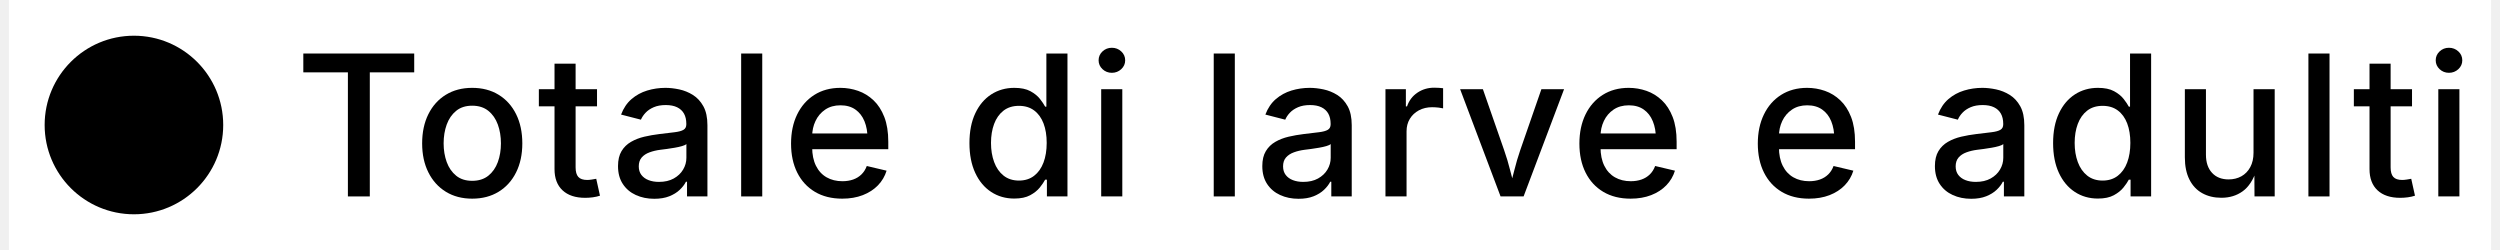
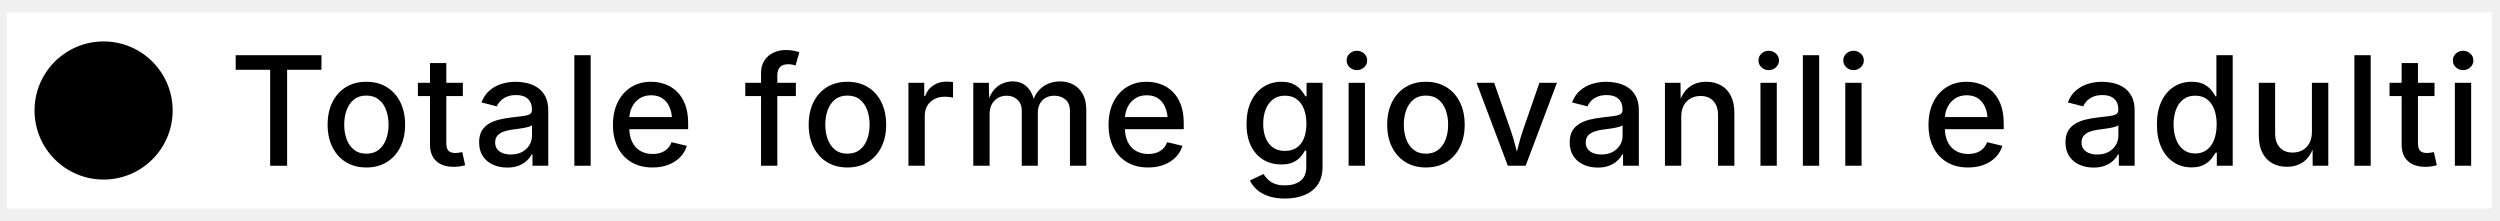
- <svg xmlns="http://www.w3.org/2000/svg" xmlns:xlink="http://www.w3.org/1999/xlink" width="140px" height="14px" viewBox="0 0 140 14" version="1.1">
+ <svg xmlns="http://www.w3.org/2000/svg" xmlns:xlink="http://www.w3.org/1999/xlink" width="181px" height="16px" viewBox="0 0 181 16" version="1.1">
  <defs>
-     <path d="M0,0 L139,0 L139,14 L0,14 L0,0 Z" id="path-1" />
+     <path d="M0,0 L179.9,0 L179.9,14.2 L0,14.2 L0,0 Z" id="path-1" />
  </defs>
-   <g id="legend-cimice" stroke="none" fill="none" transform="translate(0.5, 0)" xlink:href="#path-1" fill-rule="evenodd">
+   <g id="legend-cimice" stroke="none" fill="none" transform="translate(0.5, 0.9)" xlink:href="#path-1" fill-rule="evenodd">
    <use fill="#FFFFFF" xlink:href="#path-1" />
-     <g id="Group" stroke-width="1" transform="translate(2, 0)" fill="#000000">
-       <g id="Totale-di-larve-e-ad" transform="translate(14, 0)" fill-rule="nonzero">
-         <polygon id="Path" points="0.486 4.052 0.486 2.997 6.696 2.997 6.696 4.052 4.209 4.052 4.209 11 2.982 11 2.982 4.052" />
-         <path d="M9.942,11.125 C9.378,11.125 8.887,10.996 8.467,10.738 C8.047,10.48 7.721,10.118 7.489,9.653 C7.256,9.188 7.14,8.647 7.14,8.031 C7.14,7.407 7.256,6.861 7.489,6.394 C7.721,5.928 8.047,5.565 8.467,5.307 C8.887,5.049 9.378,4.92 9.942,4.92 C10.509,4.92 11.002,5.049 11.423,5.307 C11.844,5.565 12.17,5.928 12.402,6.394 C12.634,6.861 12.75,7.407 12.75,8.031 C12.75,8.647 12.634,9.188 12.402,9.653 C12.17,10.118 11.844,10.48 11.423,10.738 C11.002,10.996 10.509,11.125 9.942,11.125 Z M9.942,10.126 C10.307,10.126 10.609,10.03 10.848,9.839 C11.086,9.647 11.263,9.392 11.379,9.075 C11.495,8.757 11.552,8.408 11.552,8.029 C11.552,7.647 11.495,7.296 11.379,6.976 C11.263,6.656 11.086,6.4 10.848,6.208 C10.609,6.015 10.307,5.919 9.942,5.919 C9.579,5.919 9.279,6.015 9.044,6.208 C8.808,6.4 8.632,6.655 8.516,6.974 C8.401,7.292 8.343,7.644 8.343,8.029 C8.343,8.408 8.401,8.757 8.516,9.075 C8.632,9.392 8.808,9.647 9.044,9.839 C9.279,10.03 9.579,10.126 9.942,10.126 Z" id="Shape" />
-         <path d="M16.933,4.995 L16.933,5.956 L13.676,5.956 L13.676,4.995 L16.933,4.995 Z M14.553,3.566 L15.734,3.566 L15.734,9.376 C15.734,9.618 15.785,9.796 15.886,9.909 C15.987,10.021 16.155,10.078 16.389,10.078 C16.451,10.078 16.532,10.07 16.632,10.056 C16.732,10.041 16.818,10.026 16.889,10.012 L17.099,10.959 C16.972,11.001 16.837,11.031 16.693,11.05 C16.55,11.069 16.409,11.078 16.272,11.078 C15.725,11.078 15.302,10.938 15.002,10.658 C14.703,10.378 14.553,9.983 14.553,9.473 L14.553,3.566 Z" id="Shape" />
-         <path d="M20.138,11.132 C19.758,11.132 19.415,11.062 19.107,10.921 C18.8,10.781 18.557,10.575 18.378,10.302 C18.198,10.03 18.109,9.696 18.109,9.302 C18.109,8.96 18.174,8.681 18.306,8.463 C18.437,8.245 18.614,8.072 18.837,7.944 C19.06,7.816 19.308,7.719 19.582,7.655 C19.856,7.591 20.136,7.542 20.421,7.508 C20.775,7.466 21.063,7.431 21.284,7.404 C21.506,7.377 21.669,7.332 21.775,7.27 C21.881,7.207 21.934,7.106 21.934,6.964 L21.934,6.934 C21.934,6.71 21.891,6.52 21.805,6.365 C21.718,6.21 21.59,6.09 21.419,6.007 C21.248,5.924 21.036,5.883 20.782,5.883 C20.522,5.883 20.299,5.923 20.112,6.003 C19.924,6.084 19.772,6.186 19.655,6.311 C19.537,6.435 19.45,6.565 19.392,6.702 L18.28,6.416 C18.417,6.056 18.612,5.766 18.867,5.548 C19.121,5.33 19.413,5.17 19.742,5.07 C20.071,4.97 20.412,4.92 20.766,4.92 C21.007,4.92 21.263,4.949 21.536,5.006 C21.808,5.064 22.063,5.168 22.303,5.317 C22.542,5.467 22.738,5.679 22.889,5.952 C23.04,6.225 23.116,6.579 23.116,7.013 L23.116,11 L21.973,11 L21.973,10.178 L21.912,10.178 C21.834,10.333 21.718,10.484 21.565,10.63 C21.411,10.777 21.216,10.897 20.981,10.991 C20.745,11.085 20.464,11.132 20.138,11.132 Z M20.401,10.186 C20.724,10.186 21,10.123 21.229,9.996 C21.457,9.869 21.633,9.703 21.755,9.496 C21.877,9.29 21.938,9.07 21.938,8.838 L21.938,8.066 C21.896,8.108 21.814,8.147 21.694,8.181 C21.574,8.216 21.437,8.247 21.284,8.273 C21.132,8.3 20.983,8.323 20.839,8.342 C20.694,8.36 20.576,8.375 20.484,8.387 C20.263,8.415 20.06,8.463 19.875,8.531 C19.69,8.598 19.543,8.695 19.434,8.82 C19.326,8.946 19.271,9.111 19.271,9.318 C19.271,9.508 19.32,9.668 19.418,9.796 C19.516,9.924 19.649,10.022 19.819,10.087 C19.988,10.153 20.182,10.186 20.401,10.186 Z" id="Shape" />
-         <polygon id="Path" points="26.186 2.997 26.186 11 25.005 11 25.005 2.997" />
-         <path d="M30.663,11.125 C30.072,11.125 29.562,10.997 29.134,10.742 C28.706,10.486 28.376,10.127 28.145,9.666 C27.914,9.204 27.799,8.662 27.799,8.04 C27.799,7.424 27.912,6.881 28.139,6.413 C28.366,5.945 28.687,5.579 29.102,5.315 C29.517,5.052 30.003,4.92 30.561,4.92 C30.904,4.92 31.236,4.976 31.556,5.088 C31.876,5.2 32.163,5.376 32.417,5.617 C32.671,5.857 32.872,6.168 33.021,6.551 C33.169,6.933 33.244,7.395 33.244,7.937 L33.244,8.356 L28.456,8.356 L28.456,7.474 L32.635,7.474 L32.083,7.765 C32.083,7.398 32.026,7.074 31.912,6.793 C31.797,6.512 31.628,6.293 31.403,6.135 C31.178,5.976 30.899,5.897 30.565,5.897 C30.231,5.897 29.946,5.978 29.709,6.139 C29.473,6.3 29.292,6.512 29.168,6.776 C29.043,7.039 28.981,7.326 28.981,7.637 L28.981,8.237 C28.981,8.649 29.052,8.997 29.193,9.282 C29.335,9.568 29.533,9.783 29.788,9.929 C30.043,10.075 30.339,10.148 30.675,10.148 C30.896,10.148 31.096,10.116 31.276,10.053 C31.456,9.99 31.611,9.895 31.741,9.768 C31.871,9.641 31.971,9.484 32.04,9.296 L33.149,9.558 C33.054,9.869 32.893,10.142 32.666,10.378 C32.438,10.613 32.155,10.796 31.816,10.928 C31.477,11.059 31.093,11.125 30.663,11.125 Z" id="Path" />
-         <path d="M40.298,11.119 C39.813,11.119 39.381,10.995 39.002,10.746 C38.623,10.497 38.326,10.141 38.112,9.678 C37.897,9.214 37.789,8.659 37.789,8.012 C37.789,7.361 37.899,6.805 38.117,6.343 C38.335,5.882 38.633,5.529 39.012,5.285 C39.391,5.042 39.82,4.92 40.299,4.92 C40.672,4.92 40.973,4.982 41.201,5.106 C41.429,5.23 41.608,5.374 41.737,5.539 C41.865,5.703 41.963,5.848 42.029,5.973 L42.097,5.973 L42.097,2.997 L43.278,2.997 L43.278,11 L42.127,11 L42.127,10.06 L42.029,10.06 C41.961,10.188 41.862,10.334 41.73,10.5 C41.598,10.665 41.417,10.809 41.189,10.933 C40.96,11.057 40.663,11.119 40.298,11.119 Z M40.56,10.112 C40.895,10.112 41.178,10.023 41.409,9.845 C41.641,9.667 41.816,9.42 41.936,9.103 C42.055,8.786 42.115,8.419 42.115,8.003 C42.115,7.585 42.056,7.222 41.938,6.912 C41.82,6.602 41.645,6.36 41.414,6.187 C41.183,6.013 40.898,5.927 40.56,5.927 C40.213,5.927 39.924,6.018 39.692,6.2 C39.46,6.382 39.286,6.63 39.17,6.942 C39.054,7.255 38.996,7.609 38.996,8.003 C38.996,8.399 39.054,8.757 39.172,9.076 C39.289,9.394 39.465,9.647 39.698,9.833 C39.932,10.019 40.219,10.112 40.56,10.112 Z" id="Shape" />
-         <path d="M45.167,11 L45.167,4.995 L46.349,4.995 L46.349,11 L45.167,11 Z M45.764,4.077 C45.56,4.077 45.385,4.009 45.24,3.873 C45.095,3.736 45.022,3.572 45.022,3.378 C45.022,3.181 45.095,3.015 45.24,2.879 C45.385,2.743 45.56,2.675 45.764,2.675 C45.968,2.675 46.143,2.743 46.29,2.879 C46.437,3.015 46.51,3.181 46.51,3.378 C46.51,3.572 46.437,3.736 46.29,3.873 C46.143,4.009 45.968,4.077 45.764,4.077 Z" id="Shape" />
-         <polygon id="Path" points="52.65 2.997 52.65 11 51.469 11 51.469 2.997" />
-         <path d="M56.219,11.132 C55.839,11.132 55.495,11.062 55.188,10.921 C54.881,10.781 54.638,10.575 54.458,10.302 C54.279,10.03 54.189,9.696 54.189,9.302 C54.189,8.96 54.255,8.681 54.387,8.463 C54.518,8.245 54.695,8.072 54.918,7.944 C55.14,7.816 55.389,7.719 55.663,7.655 C55.937,7.591 56.217,7.542 56.502,7.508 C56.856,7.466 57.144,7.431 57.365,7.404 C57.586,7.377 57.75,7.332 57.856,7.27 C57.962,7.207 58.015,7.106 58.015,6.964 L58.015,6.934 C58.015,6.71 57.972,6.52 57.886,6.365 C57.799,6.21 57.671,6.09 57.5,6.007 C57.329,5.924 57.117,5.883 56.863,5.883 C56.603,5.883 56.38,5.923 56.193,6.003 C56.005,6.084 55.853,6.186 55.735,6.311 C55.618,6.435 55.531,6.565 55.473,6.702 L54.361,6.416 C54.498,6.056 54.693,5.766 54.948,5.548 C55.202,5.33 55.494,5.17 55.822,5.07 C56.151,4.97 56.493,4.92 56.846,4.92 C57.088,4.92 57.344,4.949 57.616,5.006 C57.889,5.064 58.144,5.168 58.384,5.317 C58.623,5.467 58.818,5.679 58.97,5.952 C59.121,6.225 59.197,6.579 59.197,7.013 L59.197,11 L58.053,11 L58.053,10.178 L57.993,10.178 C57.915,10.333 57.799,10.484 57.645,10.63 C57.491,10.777 57.297,10.897 57.061,10.991 C56.826,11.085 56.545,11.132 56.219,11.132 Z M56.482,10.186 C56.805,10.186 57.081,10.123 57.31,9.996 C57.538,9.869 57.714,9.703 57.836,9.496 C57.958,9.29 58.019,9.07 58.019,8.838 L58.019,8.066 C57.976,8.108 57.895,8.147 57.775,8.181 C57.654,8.216 57.518,8.247 57.365,8.273 C57.213,8.3 57.064,8.323 56.919,8.342 C56.775,8.36 56.657,8.375 56.565,8.387 C56.344,8.415 56.141,8.463 55.956,8.531 C55.771,8.598 55.624,8.695 55.515,8.82 C55.406,8.946 55.352,9.111 55.352,9.318 C55.352,9.508 55.401,9.668 55.499,9.796 C55.596,9.924 55.73,10.022 55.899,10.087 C56.069,10.153 56.263,10.186 56.482,10.186 Z" id="Shape" />
-         <path d="M61.086,11 L61.086,4.995 L62.229,4.995 L62.229,5.96 L62.293,5.96 C62.404,5.633 62.597,5.377 62.873,5.191 C63.15,5.004 63.463,4.911 63.814,4.911 C63.89,4.911 63.976,4.914 64.074,4.919 C64.171,4.925 64.251,4.932 64.314,4.94 L64.314,6.068 C64.271,6.055 64.188,6.041 64.066,6.026 C63.944,6.012 63.821,6.004 63.695,6.004 C63.422,6.004 63.177,6.062 62.96,6.177 C62.744,6.293 62.574,6.452 62.451,6.654 C62.328,6.857 62.267,7.09 62.267,7.354 L62.267,11 L61.086,11 Z" id="Path" />
-         <path d="M67.532,11 L65.267,4.995 L66.542,4.995 L67.731,8.408 C67.863,8.784 67.976,9.16 68.069,9.537 C68.163,9.914 68.26,10.289 68.362,10.659 L68.01,10.659 C68.111,10.289 68.208,9.915 68.301,9.538 C68.394,9.161 68.505,8.784 68.634,8.408 L69.818,4.995 L71.088,4.995 L68.821,11 L67.532,11 Z" id="Path" />
-         <path d="M74.811,11.125 C74.22,11.125 73.71,10.997 73.282,10.742 C72.853,10.486 72.524,10.127 72.293,9.666 C72.062,9.204 71.946,8.662 71.946,8.04 C71.946,7.424 72.06,6.881 72.287,6.413 C72.514,5.945 72.835,5.579 73.25,5.315 C73.665,5.052 74.151,4.92 74.709,4.92 C75.052,4.92 75.384,4.976 75.704,5.088 C76.024,5.2 76.311,5.376 76.565,5.617 C76.819,5.857 77.02,6.168 77.169,6.551 C77.317,6.933 77.391,7.395 77.391,7.937 L77.391,8.356 L72.604,8.356 L72.604,7.474 L76.782,7.474 L76.231,7.765 C76.231,7.398 76.174,7.074 76.059,6.793 C75.945,6.512 75.776,6.293 75.551,6.135 C75.326,5.976 75.047,5.897 74.713,5.897 C74.379,5.897 74.094,5.978 73.857,6.139 C73.621,6.3 73.44,6.512 73.316,6.776 C73.191,7.039 73.129,7.326 73.129,7.637 L73.129,8.237 C73.129,8.649 73.2,8.997 73.341,9.282 C73.482,9.568 73.681,9.783 73.936,9.929 C74.191,10.075 74.487,10.148 74.823,10.148 C75.044,10.148 75.244,10.116 75.424,10.053 C75.604,9.99 75.759,9.895 75.889,9.768 C76.019,9.641 76.119,9.484 76.188,9.296 L77.297,9.558 C77.202,9.869 77.041,10.142 76.813,10.378 C76.586,10.613 76.302,10.796 75.964,10.928 C75.625,11.059 75.241,11.125 74.811,11.125 Z" id="Path" />
-         <path d="M84.802,11.125 C84.211,11.125 83.701,10.997 83.273,10.742 C82.844,10.486 82.515,10.127 82.284,9.666 C82.053,9.204 81.937,8.662 81.937,8.04 C81.937,7.424 82.051,6.881 82.278,6.413 C82.504,5.945 82.825,5.579 83.24,5.315 C83.656,5.052 84.142,4.92 84.7,4.92 C85.043,4.92 85.375,4.976 85.695,5.088 C86.015,5.2 86.302,5.376 86.556,5.617 C86.81,5.857 87.011,6.168 87.16,6.551 C87.308,6.933 87.382,7.395 87.382,7.937 L87.382,8.356 L82.594,8.356 L82.594,7.474 L86.773,7.474 L86.222,7.765 C86.222,7.398 86.164,7.074 86.05,6.793 C85.936,6.512 85.767,6.293 85.542,6.135 C85.317,5.976 85.038,5.897 84.704,5.897 C84.37,5.897 84.084,5.978 83.848,6.139 C83.611,6.3 83.431,6.512 83.306,6.776 C83.182,7.039 83.12,7.326 83.12,7.637 L83.12,8.237 C83.12,8.649 83.19,8.997 83.332,9.282 C83.473,9.568 83.672,9.783 83.927,9.929 C84.182,10.075 84.478,10.148 84.814,10.148 C85.034,10.148 85.235,10.116 85.415,10.053 C85.595,9.99 85.75,9.895 85.88,9.768 C86.01,9.641 86.11,9.484 86.179,9.296 L87.288,9.558 C87.193,9.869 87.032,10.142 86.804,10.378 C86.576,10.613 86.293,10.796 85.955,10.928 C85.616,11.059 85.232,11.125 84.802,11.125 Z" id="Path" />
-         <path d="M93.885,11.132 C93.505,11.132 93.161,11.062 92.854,10.921 C92.547,10.781 92.303,10.575 92.124,10.302 C91.945,10.03 91.855,9.696 91.855,9.302 C91.855,8.96 91.921,8.681 92.052,8.463 C92.184,8.245 92.361,8.072 92.583,7.944 C92.806,7.816 93.054,7.719 93.328,7.655 C93.602,7.591 93.882,7.542 94.167,7.508 C94.521,7.466 94.809,7.431 95.03,7.404 C95.252,7.377 95.416,7.332 95.522,7.27 C95.628,7.207 95.681,7.106 95.681,6.964 L95.681,6.934 C95.681,6.71 95.637,6.52 95.551,6.365 C95.465,6.21 95.336,6.09 95.165,6.007 C94.995,5.924 94.782,5.883 94.528,5.883 C94.269,5.883 94.045,5.923 93.858,6.003 C93.671,6.084 93.518,6.186 93.401,6.311 C93.283,6.435 93.196,6.565 93.139,6.702 L92.027,6.416 C92.163,6.056 92.359,5.766 92.613,5.548 C92.867,5.33 93.159,5.17 93.488,5.07 C93.817,4.97 94.158,4.92 94.512,4.92 C94.753,4.92 95.01,4.949 95.282,5.006 C95.554,5.064 95.81,5.168 96.049,5.317 C96.289,5.467 96.484,5.679 96.635,5.952 C96.786,6.225 96.862,6.579 96.862,7.013 L96.862,11 L95.719,11 L95.719,10.178 L95.658,10.178 C95.581,10.333 95.465,10.484 95.311,10.63 C95.157,10.777 94.962,10.897 94.727,10.991 C94.491,11.085 94.211,11.132 93.885,11.132 Z M94.147,10.186 C94.47,10.186 94.746,10.123 94.975,9.996 C95.204,9.869 95.379,9.703 95.501,9.496 C95.623,9.29 95.684,9.07 95.684,8.838 L95.684,8.066 C95.642,8.108 95.56,8.147 95.44,8.181 C95.32,8.216 95.183,8.247 95.031,8.273 C94.878,8.3 94.729,8.323 94.585,8.342 C94.44,8.36 94.322,8.375 94.23,8.387 C94.009,8.415 93.806,8.463 93.621,8.531 C93.436,8.598 93.29,8.695 93.181,8.82 C93.072,8.946 93.017,9.111 93.017,9.318 C93.017,9.508 93.066,9.668 93.164,9.796 C93.262,9.924 93.395,10.022 93.565,10.087 C93.734,10.153 93.928,10.186 94.147,10.186 Z" id="Shape" />
-         <path d="M100.983,11.119 C100.498,11.119 100.066,10.995 99.687,10.746 C99.308,10.497 99.012,10.141 98.797,9.678 C98.582,9.214 98.474,8.659 98.474,8.012 C98.474,7.361 98.584,6.805 98.802,6.343 C99.02,5.882 99.319,5.529 99.697,5.285 C100.076,5.042 100.505,4.92 100.984,4.92 C101.357,4.92 101.658,4.982 101.886,5.106 C102.114,5.23 102.293,5.374 102.422,5.539 C102.55,5.703 102.648,5.848 102.714,5.973 L102.782,5.973 L102.782,2.997 L103.963,2.997 L103.963,11 L102.812,11 L102.812,10.06 L102.714,10.06 C102.647,10.188 102.547,10.334 102.415,10.5 C102.283,10.665 102.102,10.809 101.874,10.933 C101.645,11.057 101.348,11.119 100.983,11.119 Z M101.245,10.112 C101.58,10.112 101.863,10.023 102.094,9.845 C102.326,9.667 102.501,9.42 102.621,9.103 C102.74,8.786 102.8,8.419 102.8,8.003 C102.8,7.585 102.741,7.222 102.623,6.912 C102.505,6.602 102.33,6.36 102.099,6.187 C101.868,6.013 101.583,5.927 101.245,5.927 C100.898,5.927 100.609,6.018 100.377,6.2 C100.145,6.382 99.971,6.63 99.855,6.942 C99.739,7.255 99.681,7.609 99.681,8.003 C99.681,8.399 99.739,8.757 99.857,9.076 C99.974,9.394 100.15,9.647 100.383,9.833 C100.617,10.019 100.904,10.112 101.245,10.112 Z" id="Shape" />
-         <path d="M107.898,11.075 C107.49,11.075 107.133,10.99 106.825,10.818 C106.517,10.647 106.278,10.393 106.108,10.055 C105.937,9.718 105.852,9.303 105.852,8.811 L105.852,4.995 L107.033,4.995 L107.033,8.663 C107.033,9.095 107.147,9.434 107.374,9.679 C107.6,9.924 107.91,10.047 108.302,10.047 C108.57,10.047 108.808,9.988 109.018,9.872 C109.227,9.755 109.393,9.585 109.514,9.361 C109.636,9.137 109.697,8.868 109.697,8.553 L109.697,4.995 L110.883,4.995 L110.883,11 L109.752,11 L109.744,9.53 L109.861,9.53 C109.684,10.073 109.428,10.466 109.092,10.71 C108.757,10.953 108.359,11.075 107.898,11.075 Z" id="Path" />
-         <polygon id="Path" points="113.953 2.997 113.953 11 112.771 11 112.771 2.997" />
-         <path d="M118.573,4.995 L118.573,5.956 L115.316,5.956 L115.316,4.995 L118.573,4.995 Z M116.193,3.566 L117.375,3.566 L117.375,9.376 C117.375,9.618 117.425,9.796 117.526,9.909 C117.627,10.021 117.795,10.078 118.029,10.078 C118.091,10.078 118.172,10.07 118.272,10.056 C118.372,10.041 118.458,10.026 118.529,10.012 L118.739,10.959 C118.612,11.001 118.477,11.031 118.333,11.05 C118.19,11.069 118.049,11.078 117.912,11.078 C117.365,11.078 116.942,10.938 116.642,10.658 C116.343,10.378 116.193,9.983 116.193,9.473 L116.193,3.566 Z" id="Shape" />
-         <path d="M120.045,11 L120.045,4.995 L121.227,4.995 L121.227,11 L120.045,11 Z M120.641,4.077 C120.437,4.077 120.263,4.009 120.118,3.873 C119.973,3.736 119.9,3.572 119.9,3.378 C119.9,3.181 119.973,3.015 120.118,2.879 C120.263,2.743 120.437,2.675 120.641,2.675 C120.845,2.675 121.021,2.743 121.168,2.879 C121.315,3.015 121.388,3.181 121.388,3.378 C121.388,3.572 121.315,3.736 121.168,3.873 C121.021,4.009 120.845,4.077 120.641,4.077 Z" id="Shape" />
+     <g id="Group" stroke-width="1" transform="translate(2, 2.1)" fill="#000000">
+       <g id="Totale-forme-giovani" transform="translate(14.5644, 0.6211)" fill-rule="nonzero">
+         <polygon id="Path" points="0 1.431 0 0.376 6.21 0.376 6.21 1.431 3.723 1.431 3.723 8.379 2.496 8.379 2.496 1.431" />
+         <path d="M9.456,8.504 C8.893,8.504 8.401,8.375 7.981,8.117 C7.561,7.859 7.235,7.497 7.003,7.032 C6.771,6.567 6.655,6.026 6.655,5.41 C6.655,4.785 6.771,4.24 7.003,3.773 C7.235,3.307 7.561,2.944 7.981,2.686 C8.401,2.428 8.893,2.299 9.456,2.299 C10.023,2.299 10.516,2.428 10.937,2.686 C11.358,2.944 11.684,3.307 11.917,3.773 C12.149,4.24 12.265,4.785 12.265,5.41 C12.265,6.026 12.149,6.567 11.917,7.032 C11.684,7.497 11.358,7.859 10.937,8.117 C10.516,8.375 10.023,8.504 9.456,8.504 Z M9.456,7.505 C9.822,7.505 10.123,7.409 10.362,7.217 C10.6,7.026 10.778,6.771 10.893,6.453 C11.009,6.136 11.067,5.787 11.067,5.408 C11.067,5.026 11.009,4.674 10.893,4.355 C10.778,4.035 10.6,3.779 10.362,3.587 C10.123,3.394 9.822,3.298 9.456,3.298 C9.093,3.298 8.794,3.394 8.558,3.587 C8.322,3.779 8.146,4.034 8.031,4.353 C7.915,4.671 7.857,5.023 7.857,5.408 C7.857,5.787 7.915,6.136 8.031,6.453 C8.146,6.771 8.322,7.026 8.558,7.217 C8.794,7.409 9.093,7.505 9.456,7.505 Z" id="Shape" />
+         <path d="M16.447,2.374 L16.447,3.335 L13.19,3.335 L13.19,2.374 L16.447,2.374 Z M14.067,0.945 L15.249,0.945 L15.249,6.755 C15.249,6.997 15.299,7.175 15.4,7.288 C15.502,7.4 15.669,7.457 15.904,7.457 C15.965,7.457 16.046,7.449 16.146,7.435 C16.246,7.42 16.332,7.405 16.403,7.391 L16.613,8.338 C16.486,8.38 16.351,8.41 16.207,8.429 C16.064,8.448 15.923,8.457 15.786,8.457 C15.239,8.457 14.816,8.317 14.516,8.037 C14.217,7.757 14.067,7.362 14.067,6.852 L14.067,0.945 Z" id="Shape" />
+         <path d="M19.653,8.511 C19.273,8.511 18.929,8.441 18.622,8.3 C18.315,8.16 18.071,7.954 17.892,7.681 C17.712,7.409 17.623,7.075 17.623,6.681 C17.623,6.339 17.689,6.06 17.82,5.842 C17.952,5.624 18.129,5.451 18.351,5.323 C18.574,5.195 18.822,5.098 19.096,5.034 C19.37,4.969 19.65,4.921 19.935,4.887 C20.289,4.845 20.577,4.81 20.798,4.783 C21.02,4.756 21.184,4.711 21.29,4.649 C21.396,4.586 21.449,4.484 21.449,4.343 L21.449,4.313 C21.449,4.089 21.405,3.899 21.319,3.744 C21.233,3.589 21.104,3.469 20.933,3.386 C20.763,3.303 20.55,3.262 20.296,3.262 C20.037,3.262 19.813,3.302 19.626,3.382 C19.439,3.463 19.286,3.565 19.169,3.689 C19.051,3.814 18.964,3.944 18.907,4.081 L17.795,3.795 C17.931,3.435 18.127,3.145 18.381,2.927 C18.635,2.708 18.927,2.549 19.256,2.449 C19.585,2.349 19.926,2.299 20.28,2.299 C20.521,2.299 20.778,2.328 21.05,2.385 C21.322,2.443 21.578,2.547 21.817,2.696 C22.057,2.846 22.252,3.058 22.403,3.331 C22.554,3.604 22.63,3.958 22.63,4.392 L22.63,8.379 L21.487,8.379 L21.487,7.557 L21.426,7.557 C21.349,7.712 21.233,7.863 21.079,8.009 C20.925,8.156 20.73,8.276 20.495,8.37 C20.259,8.464 19.979,8.511 19.653,8.511 Z M19.915,7.565 C20.238,7.565 20.514,7.502 20.743,7.375 C20.972,7.248 21.147,7.081 21.269,6.875 C21.391,6.669 21.452,6.449 21.452,6.217 L21.452,5.445 C21.41,5.487 21.328,5.525 21.208,5.56 C21.088,5.595 20.951,5.626 20.799,5.652 C20.646,5.679 20.497,5.702 20.353,5.72 C20.208,5.739 20.09,5.754 19.998,5.766 C19.777,5.794 19.574,5.842 19.389,5.91 C19.204,5.977 19.058,6.074 18.949,6.199 C18.84,6.324 18.785,6.49 18.785,6.697 C18.785,6.887 18.834,7.047 18.932,7.175 C19.03,7.303 19.163,7.4 19.333,7.466 C19.502,7.532 19.696,7.565 19.915,7.565 Z" id="Shape" />
+         <polygon id="Path" points="25.7 0.376 25.7 8.379 24.519 8.379 24.519 0.376" />
+         <path d="M30.178,8.504 C29.586,8.504 29.077,8.376 28.648,8.121 C28.22,7.865 27.89,7.506 27.659,7.044 C27.428,6.583 27.313,6.041 27.313,5.419 C27.313,4.802 27.426,4.26 27.653,3.792 C27.88,3.324 28.201,2.958 28.616,2.694 C29.031,2.431 29.518,2.299 30.075,2.299 C30.419,2.299 30.75,2.355 31.07,2.467 C31.39,2.579 31.677,2.755 31.931,2.996 C32.185,3.236 32.387,3.547 32.535,3.93 C32.684,4.312 32.758,4.774 32.758,5.316 L32.758,5.735 L27.97,5.735 L27.97,4.853 L32.149,4.853 L31.597,5.144 C31.597,4.777 31.54,4.453 31.426,4.172 C31.312,3.891 31.142,3.672 30.917,3.513 C30.693,3.355 30.413,3.276 30.079,3.276 C29.745,3.276 29.46,3.357 29.224,3.518 C28.987,3.679 28.807,3.891 28.682,4.155 C28.558,4.418 28.495,4.705 28.495,5.016 L28.495,5.616 C28.495,6.028 28.566,6.376 28.707,6.661 C28.849,6.947 29.047,7.162 29.302,7.308 C29.558,7.454 29.853,7.527 30.19,7.527 C30.41,7.527 30.61,7.495 30.79,7.432 C30.97,7.369 31.125,7.274 31.255,7.147 C31.385,7.02 31.485,6.863 31.554,6.675 L32.663,6.937 C32.569,7.248 32.408,7.521 32.18,7.757 C31.952,7.992 31.669,8.175 31.33,8.307 C30.992,8.438 30.607,8.504 30.178,8.504 Z" id="Path" />
+         <path d="M40.556,2.374 L40.556,3.335 L36.893,3.335 L36.893,2.374 L40.556,2.374 Z M38.034,8.379 L38.034,1.687 C38.034,1.313 38.117,1.001 38.282,0.752 C38.447,0.502 38.666,0.315 38.938,0.189 C39.211,0.063 39.505,0 39.821,0 C40.059,0 40.263,0.019 40.433,0.058 C40.603,0.096 40.728,0.132 40.809,0.163 L40.533,1.12 C40.477,1.101 40.407,1.082 40.323,1.062 C40.239,1.041 40.133,1.031 40.007,1.031 C39.727,1.031 39.525,1.101 39.4,1.242 C39.276,1.382 39.214,1.584 39.214,1.848 L39.214,8.379 L38.034,8.379 Z" id="Shape" />
+         <path d="M44.286,8.504 C43.722,8.504 43.23,8.375 42.81,8.117 C42.39,7.859 42.064,7.497 41.832,7.032 C41.6,6.567 41.484,6.026 41.484,5.41 C41.484,4.785 41.6,4.24 41.832,3.773 C42.064,3.307 42.39,2.944 42.81,2.686 C43.23,2.428 43.722,2.299 44.286,2.299 C44.852,2.299 45.346,2.428 45.767,2.686 C46.188,2.944 46.514,3.307 46.746,3.773 C46.978,4.24 47.094,4.785 47.094,5.41 C47.094,6.026 46.978,6.567 46.746,7.032 C46.514,7.497 46.188,7.859 45.767,8.117 C45.346,8.375 44.852,8.504 44.286,8.504 Z M44.286,7.505 C44.651,7.505 44.953,7.409 45.191,7.217 C45.43,7.026 45.607,6.771 45.723,6.453 C45.838,6.136 45.896,5.787 45.896,5.408 C45.896,5.026 45.838,4.674 45.723,4.355 C45.607,4.035 45.43,3.779 45.191,3.587 C44.953,3.394 44.651,3.298 44.286,3.298 C43.923,3.298 43.623,3.394 43.387,3.587 C43.151,3.779 42.976,4.034 42.86,4.353 C42.744,4.671 42.687,5.023 42.687,5.408 C42.687,5.787 42.744,6.136 42.86,6.453 C42.976,6.771 43.151,7.026 43.387,7.217 C43.623,7.409 43.923,7.505 44.286,7.505 Z" id="Shape" />
+         <path d="M48.707,8.379 L48.707,2.374 L49.85,2.374 L49.85,3.338 L49.914,3.338 C50.025,3.012 50.218,2.756 50.494,2.57 C50.771,2.383 51.084,2.29 51.435,2.29 C51.511,2.29 51.597,2.293 51.695,2.298 C51.792,2.304 51.872,2.311 51.935,2.319 L51.935,3.446 C51.892,3.434 51.81,3.42 51.688,3.405 C51.566,3.39 51.442,3.383 51.316,3.383 C51.043,3.383 50.798,3.441 50.581,3.556 C50.365,3.672 50.195,3.831 50.072,4.033 C49.949,4.235 49.888,4.469 49.888,4.733 L49.888,8.379 L48.707,8.379 Z" id="Path" />
+         <path d="M53.402,8.379 L53.402,2.374 L54.527,2.374 L54.557,3.767 L54.468,3.767 C54.553,3.426 54.685,3.146 54.864,2.927 C55.043,2.707 55.252,2.543 55.492,2.435 C55.732,2.327 55.983,2.272 56.244,2.272 C56.679,2.272 57.031,2.408 57.299,2.678 C57.568,2.949 57.75,3.325 57.844,3.807 L57.696,3.807 C57.773,3.478 57.909,3.199 58.103,2.971 C58.297,2.742 58.531,2.569 58.803,2.45 C59.075,2.332 59.369,2.272 59.684,2.272 C60.037,2.272 60.358,2.349 60.645,2.503 C60.932,2.656 61.16,2.885 61.329,3.189 C61.498,3.493 61.582,3.873 61.582,4.329 L61.582,8.379 L60.401,8.379 L60.401,4.45 C60.401,4.047 60.289,3.756 60.065,3.577 C59.842,3.398 59.578,3.308 59.274,3.308 C59.027,3.308 58.814,3.36 58.634,3.465 C58.455,3.57 58.316,3.714 58.219,3.898 C58.122,4.081 58.074,4.293 58.074,4.533 L58.074,8.379 L56.91,8.379 L56.91,4.37 C56.91,4.05 56.807,3.793 56.601,3.599 C56.395,3.405 56.133,3.308 55.814,3.308 C55.596,3.308 55.393,3.359 55.205,3.461 C55.017,3.562 54.866,3.713 54.753,3.911 C54.64,4.109 54.583,4.355 54.583,4.648 L54.583,8.379 L53.402,8.379 Z" id="Path" />
+         <path d="M66.059,8.504 C65.468,8.504 64.958,8.376 64.53,8.121 C64.101,7.865 63.772,7.506 63.541,7.044 C63.31,6.583 63.194,6.041 63.194,5.419 C63.194,4.802 63.308,4.26 63.535,3.792 C63.762,3.324 64.083,2.958 64.498,2.694 C64.913,2.431 65.399,2.299 65.957,2.299 C66.3,2.299 66.632,2.355 66.952,2.467 C67.272,2.579 67.559,2.755 67.813,2.996 C68.067,3.236 68.268,3.547 68.417,3.93 C68.565,4.312 68.639,4.774 68.639,5.316 L68.639,5.735 L63.852,5.735 L63.852,4.853 L68.03,4.853 L67.479,5.144 C67.479,4.777 67.422,4.453 67.307,4.172 C67.193,3.891 67.024,3.672 66.799,3.513 C66.574,3.355 66.295,3.276 65.961,3.276 C65.627,3.276 65.342,3.357 65.105,3.518 C64.869,3.679 64.688,3.891 64.564,4.155 C64.439,4.418 64.377,4.705 64.377,5.016 L64.377,5.616 C64.377,6.028 64.448,6.376 64.589,6.661 C64.73,6.947 64.929,7.162 65.184,7.308 C65.439,7.454 65.735,7.527 66.071,7.527 C66.292,7.527 66.492,7.495 66.672,7.432 C66.852,7.369 67.007,7.274 67.137,7.147 C67.267,7.02 67.367,6.863 67.436,6.675 L68.545,6.937 C68.45,7.248 68.289,7.521 68.061,7.757 C67.834,7.992 67.55,8.175 67.212,8.307 C66.873,8.438 66.489,8.504 66.059,8.504 Z" id="Path" />
+         <path d="M75.973,10.753 C75.51,10.753 75.109,10.694 74.769,10.577 C74.429,10.46 74.149,10.302 73.928,10.104 C73.707,9.906 73.54,9.686 73.427,9.445 L74.411,8.981 C74.486,9.094 74.583,9.215 74.702,9.343 C74.822,9.472 74.983,9.58 75.186,9.668 C75.389,9.756 75.651,9.8 75.971,9.8 C76.428,9.8 76.799,9.693 77.084,9.477 C77.368,9.261 77.511,8.923 77.511,8.461 L77.511,7.29 L77.408,7.29 C77.339,7.42 77.24,7.563 77.112,7.718 C76.985,7.873 76.807,8.006 76.58,8.118 C76.352,8.23 76.056,8.286 75.69,8.286 C75.219,8.286 74.795,8.175 74.416,7.953 C74.038,7.731 73.738,7.402 73.517,6.966 C73.296,6.53 73.185,5.994 73.185,5.355 C73.185,4.717 73.295,4.169 73.515,3.713 C73.735,3.257 74.035,2.908 74.416,2.664 C74.796,2.421 75.225,2.299 75.705,2.299 C76.076,2.299 76.376,2.36 76.606,2.483 C76.836,2.605 77.016,2.75 77.147,2.916 C77.278,3.082 77.378,3.227 77.448,3.352 L77.531,3.352 L77.531,2.374 L78.687,2.374 L78.687,8.466 C78.687,8.99 78.567,9.421 78.329,9.759 C78.091,10.098 77.767,10.348 77.358,10.51 C76.948,10.672 76.487,10.753 75.973,10.753 Z M75.965,7.305 C76.3,7.305 76.584,7.227 76.815,7.071 C77.046,6.914 77.221,6.689 77.34,6.395 C77.46,6.101 77.52,5.748 77.52,5.338 C77.52,4.935 77.461,4.581 77.343,4.277 C77.225,3.973 77.05,3.735 76.819,3.563 C76.588,3.392 76.303,3.306 75.965,3.306 C75.618,3.306 75.328,3.396 75.094,3.577 C74.861,3.757 74.685,4 74.568,4.306 C74.45,4.611 74.391,4.955 74.391,5.338 C74.391,5.728 74.451,6.071 74.57,6.367 C74.689,6.663 74.865,6.893 75.099,7.058 C75.332,7.223 75.621,7.305 75.965,7.305 Z" id="Shape" />
+         <path d="M80.576,8.379 L80.576,2.374 L81.758,2.374 L81.758,8.379 L80.576,8.379 Z M81.172,1.456 C80.968,1.456 80.794,1.388 80.648,1.251 C80.503,1.115 80.431,0.951 80.431,0.757 C80.431,0.56 80.503,0.394 80.648,0.258 C80.794,0.122 80.968,0.054 81.172,0.054 C81.376,0.054 81.552,0.122 81.699,0.258 C81.845,0.394 81.919,0.56 81.919,0.757 C81.919,0.951 81.845,1.115 81.699,1.251 C81.552,1.388 81.376,1.456 81.172,1.456 Z" id="Shape" />
+         <path d="M86.171,8.504 C85.607,8.504 85.116,8.375 84.696,8.117 C84.276,7.859 83.95,7.497 83.718,7.032 C83.485,6.567 83.369,6.026 83.369,5.41 C83.369,4.785 83.485,4.24 83.718,3.773 C83.95,3.307 84.276,2.944 84.696,2.686 C85.116,2.428 85.607,2.299 86.171,2.299 C86.738,2.299 87.231,2.428 87.652,2.686 C88.073,2.944 88.399,3.307 88.631,3.773 C88.863,4.24 88.979,4.785 88.979,5.41 C88.979,6.026 88.863,6.567 88.631,7.032 C88.399,7.497 88.073,7.859 87.652,8.117 C87.231,8.375 86.738,8.504 86.171,8.504 Z M86.171,7.505 C86.536,7.505 86.838,7.409 87.077,7.217 C87.315,7.026 87.492,6.771 87.608,6.453 C87.724,6.136 87.781,5.787 87.781,5.408 C87.781,5.026 87.724,4.674 87.608,4.355 C87.492,4.035 87.315,3.779 87.077,3.587 C86.838,3.394 86.536,3.298 86.171,3.298 C85.808,3.298 85.509,3.394 85.273,3.587 C85.037,3.779 84.861,4.034 84.745,4.353 C84.63,4.671 84.572,5.023 84.572,5.408 C84.572,5.787 84.63,6.136 84.745,6.453 C84.861,6.771 85.037,7.026 85.273,7.217 C85.509,7.409 85.808,7.505 86.171,7.505 Z" id="Shape" />
+         <path d="M92.103,8.379 L89.838,2.374 L91.113,2.374 L92.302,5.787 C92.434,6.162 92.547,6.539 92.641,6.916 C92.734,7.293 92.832,7.667 92.933,8.038 L92.581,8.038 C92.682,7.667 92.779,7.294 92.872,6.917 C92.965,6.539 93.076,6.163 93.205,5.787 L94.389,2.374 L95.659,2.374 L93.392,8.379 L92.103,8.379 Z" id="Path" />
+         <path d="M98.611,8.511 C98.231,8.511 97.887,8.441 97.58,8.3 C97.273,8.16 97.03,7.954 96.85,7.681 C96.671,7.409 96.581,7.075 96.581,6.681 C96.581,6.339 96.647,6.06 96.779,5.842 C96.91,5.624 97.087,5.451 97.31,5.323 C97.532,5.195 97.781,5.098 98.055,5.034 C98.329,4.969 98.609,4.921 98.894,4.887 C99.248,4.845 99.536,4.81 99.757,4.783 C99.978,4.756 100.142,4.711 100.248,4.649 C100.354,4.586 100.407,4.484 100.407,4.343 L100.407,4.313 C100.407,4.089 100.364,3.899 100.278,3.744 C100.191,3.589 100.063,3.469 99.892,3.386 C99.721,3.303 99.509,3.262 99.255,3.262 C98.995,3.262 98.772,3.302 98.585,3.382 C98.397,3.463 98.245,3.565 98.127,3.689 C98.01,3.814 97.923,3.944 97.865,4.081 L96.753,3.795 C96.89,3.435 97.085,3.145 97.34,2.927 C97.594,2.708 97.886,2.549 98.214,2.449 C98.543,2.349 98.885,2.299 99.238,2.299 C99.48,2.299 99.736,2.328 100.008,2.385 C100.281,2.443 100.536,2.547 100.776,2.696 C101.015,2.846 101.21,3.058 101.362,3.331 C101.513,3.604 101.589,3.958 101.589,4.392 L101.589,8.379 L100.445,8.379 L100.445,7.557 L100.385,7.557 C100.307,7.712 100.191,7.863 100.037,8.009 C99.884,8.156 99.689,8.276 99.453,8.37 C99.218,8.464 98.937,8.511 98.611,8.511 Z M98.874,7.565 C99.197,7.565 99.473,7.502 99.702,7.375 C99.93,7.248 100.106,7.081 100.228,6.875 C100.35,6.669 100.411,6.449 100.411,6.217 L100.411,5.445 C100.368,5.487 100.287,5.525 100.167,5.56 C100.046,5.595 99.91,5.626 99.757,5.652 C99.605,5.679 99.456,5.702 99.312,5.72 C99.167,5.739 99.049,5.754 98.957,5.766 C98.736,5.794 98.533,5.842 98.348,5.91 C98.163,5.977 98.016,6.074 97.907,6.199 C97.798,6.324 97.744,6.49 97.744,6.697 C97.744,6.887 97.793,7.047 97.891,7.175 C97.988,7.303 98.122,7.4 98.291,7.466 C98.461,7.532 98.655,7.565 98.874,7.565 Z" id="Shape" />
+         <path d="M104.659,4.821 L104.659,8.379 L103.478,8.379 L103.478,2.374 L104.604,2.374 L104.616,3.844 L104.494,3.844 C104.669,3.307 104.922,2.915 105.255,2.669 C105.587,2.422 105.99,2.299 106.462,2.299 C106.87,2.299 107.227,2.384 107.533,2.556 C107.839,2.727 108.078,2.981 108.248,3.316 C108.418,3.652 108.504,4.068 108.504,4.563 L108.504,8.379 L107.322,8.379 L107.322,4.711 C107.322,4.279 107.21,3.94 106.984,3.695 C106.759,3.45 106.45,3.327 106.058,3.327 C105.791,3.327 105.552,3.386 105.341,3.502 C105.129,3.619 104.963,3.788 104.841,4.011 C104.72,4.233 104.659,4.503 104.659,4.821 Z" id="Path" />
+         <path d="M110.393,8.379 L110.393,2.374 L111.575,2.374 L111.575,8.379 L110.393,8.379 Z M110.989,1.456 C110.785,1.456 110.611,1.388 110.466,1.251 C110.32,1.115 110.248,0.951 110.248,0.757 C110.248,0.56 110.32,0.394 110.466,0.258 C110.611,0.122 110.785,0.054 110.989,0.054 C111.193,0.054 111.369,0.122 111.516,0.258 C111.662,0.394 111.736,0.56 111.736,0.757 C111.736,0.951 111.662,1.115 111.516,1.251 C111.369,1.388 111.193,1.456 110.989,1.456 Z" id="Shape" />
+         <polygon id="Path" points="114.644 0.376 114.644 8.379 113.463 8.379 113.463 0.376" />
+         <path d="M116.534,8.379 L116.534,2.374 L117.715,2.374 L117.715,8.379 L116.534,8.379 Z M117.13,1.456 C116.926,1.456 116.751,1.388 116.606,1.251 C116.461,1.115 116.389,0.951 116.389,0.757 C116.389,0.56 116.461,0.394 116.606,0.258 C116.751,0.122 116.926,0.054 117.13,0.054 C117.334,0.054 117.51,0.122 117.656,0.258 C117.803,0.394 117.877,0.56 117.877,0.757 C117.877,0.951 117.803,1.115 117.656,1.251 C117.51,1.388 117.334,1.456 117.13,1.456 Z" id="Shape" />
+         <path d="M125.423,8.504 C124.832,8.504 124.323,8.376 123.894,8.121 C123.466,7.865 123.136,7.506 122.905,7.044 C122.674,6.583 122.559,6.041 122.559,5.419 C122.559,4.802 122.672,4.26 122.899,3.792 C123.126,3.324 123.447,2.958 123.862,2.694 C124.277,2.431 124.763,2.299 125.321,2.299 C125.664,2.299 125.996,2.355 126.316,2.467 C126.636,2.579 126.923,2.755 127.177,2.996 C127.431,3.236 127.632,3.547 127.781,3.93 C127.929,4.312 128.004,4.774 128.004,5.316 L128.004,5.735 L123.216,5.735 L123.216,4.853 L127.395,4.853 L126.843,5.144 C126.843,4.777 126.786,4.453 126.672,4.172 C126.557,3.891 126.388,3.672 126.163,3.513 C125.938,3.355 125.659,3.276 125.325,3.276 C124.991,3.276 124.706,3.357 124.469,3.518 C124.233,3.679 124.052,3.891 123.928,4.155 C123.803,4.418 123.741,4.705 123.741,5.016 L123.741,5.616 C123.741,6.028 123.812,6.376 123.953,6.661 C124.095,6.947 124.293,7.162 124.548,7.308 C124.803,7.454 125.099,7.527 125.436,7.527 C125.656,7.527 125.856,7.495 126.036,7.432 C126.216,7.369 126.371,7.274 126.501,7.147 C126.631,7.02 126.731,6.863 126.8,6.675 L127.909,6.937 C127.815,7.248 127.653,7.521 127.426,7.757 C127.198,7.992 126.915,8.175 126.576,8.307 C126.237,8.438 125.853,8.504 125.423,8.504 Z" id="Path" />
+         <path d="M134.506,8.511 C134.126,8.511 133.782,8.441 133.475,8.3 C133.168,8.16 132.925,7.954 132.745,7.681 C132.566,7.409 132.476,7.075 132.476,6.681 C132.476,6.339 132.542,6.06 132.674,5.842 C132.805,5.624 132.982,5.451 133.205,5.323 C133.427,5.195 133.676,5.098 133.95,5.034 C134.224,4.969 134.503,4.921 134.788,4.887 C135.143,4.845 135.43,4.81 135.652,4.783 C135.873,4.756 136.037,4.711 136.143,4.649 C136.249,4.586 136.302,4.484 136.302,4.343 L136.302,4.313 C136.302,4.089 136.259,3.899 136.172,3.744 C136.086,3.589 135.958,3.469 135.787,3.386 C135.616,3.303 135.404,3.262 135.149,3.262 C134.89,3.262 134.667,3.302 134.479,3.382 C134.292,3.463 134.14,3.565 134.022,3.689 C133.905,3.814 133.817,3.944 133.76,4.081 L132.648,3.795 C132.785,3.435 132.98,3.145 133.234,2.927 C133.489,2.708 133.78,2.549 134.109,2.449 C134.438,2.349 134.78,2.299 135.133,2.299 C135.374,2.299 135.631,2.328 135.903,2.385 C136.175,2.443 136.431,2.547 136.67,2.696 C136.91,2.846 137.105,3.058 137.256,3.331 C137.408,3.604 137.483,3.958 137.483,4.392 L137.483,8.379 L136.34,8.379 L136.34,7.557 L136.28,7.557 C136.202,7.712 136.086,7.863 135.932,8.009 C135.778,8.156 135.584,8.276 135.348,8.37 C135.113,8.464 134.832,8.511 134.506,8.511 Z M134.768,7.565 C135.092,7.565 135.368,7.502 135.596,7.375 C135.825,7.248 136,7.081 136.123,6.875 C136.245,6.669 136.306,6.449 136.306,6.217 L136.306,5.445 C136.263,5.487 136.182,5.525 136.061,5.56 C135.941,5.595 135.805,5.626 135.652,5.652 C135.499,5.679 135.351,5.702 135.206,5.72 C135.062,5.739 134.944,5.754 134.852,5.766 C134.631,5.794 134.428,5.842 134.243,5.91 C134.058,5.977 133.911,6.074 133.802,6.199 C133.693,6.324 133.639,6.49 133.639,6.697 C133.639,6.887 133.688,7.047 133.785,7.175 C133.883,7.303 134.017,7.4 134.186,7.466 C134.356,7.532 134.55,7.565 134.768,7.565 Z" id="Shape" />
+         <path d="M141.604,8.498 C141.12,8.498 140.688,8.374 140.309,8.125 C139.93,7.876 139.633,7.52 139.418,7.057 C139.203,6.593 139.096,6.038 139.096,5.391 C139.096,4.74 139.205,4.184 139.423,3.722 C139.641,3.26 139.94,2.908 140.319,2.664 C140.697,2.421 141.126,2.299 141.605,2.299 C141.979,2.299 142.279,2.361 142.508,2.485 C142.736,2.609 142.914,2.753 143.043,2.918 C143.172,3.082 143.269,3.227 143.336,3.352 L143.403,3.352 L143.403,0.376 L144.584,0.376 L144.584,8.379 L143.433,8.379 L143.433,7.439 L143.336,7.439 C143.268,7.567 143.168,7.713 143.036,7.879 C142.904,8.044 142.724,8.188 142.495,8.312 C142.266,8.436 141.97,8.498 141.604,8.498 Z M141.866,7.491 C142.201,7.491 142.484,7.402 142.716,7.224 C142.947,7.046 143.123,6.799 143.242,6.482 C143.362,6.165 143.421,5.798 143.421,5.382 C143.421,4.964 143.362,4.6 143.244,4.291 C143.126,3.981 142.952,3.739 142.72,3.566 C142.489,3.392 142.204,3.306 141.866,3.306 C141.52,3.306 141.23,3.397 140.998,3.579 C140.766,3.761 140.592,4.008 140.476,4.321 C140.36,4.634 140.302,4.988 140.302,5.382 C140.302,5.778 140.361,6.136 140.478,6.455 C140.596,6.773 140.771,7.026 141.005,7.212 C141.238,7.398 141.526,7.491 141.866,7.491 Z" id="Shape" />
+         <path d="M148.52,8.454 C148.112,8.454 147.754,8.368 147.446,8.197 C147.138,8.026 146.899,7.771 146.729,7.434 C146.559,7.097 146.473,6.682 146.473,6.189 L146.473,2.374 L147.655,2.374 L147.655,6.042 C147.655,6.474 147.768,6.813 147.995,7.058 C148.222,7.303 148.531,7.425 148.924,7.425 C149.191,7.425 149.429,7.367 149.639,7.251 C149.849,7.134 150.014,6.964 150.136,6.74 C150.257,6.516 150.318,6.246 150.318,5.932 L150.318,2.374 L151.504,2.374 L151.504,8.379 L150.373,8.379 L150.365,6.909 L150.483,6.909 C150.305,7.452 150.049,7.845 149.714,8.089 C149.378,8.332 148.98,8.454 148.52,8.454 Z" id="Path" />
+         <polygon id="Path" points="154.574 0.376 154.574 8.379 153.393 8.379 153.393 0.376" />
+         <path d="M159.195,2.374 L159.195,3.335 L155.937,3.335 L155.937,2.374 L159.195,2.374 Z M156.814,0.945 L157.996,0.945 L157.996,6.755 C157.996,6.997 158.047,7.175 158.148,7.288 C158.249,7.4 158.417,7.457 158.651,7.457 C158.712,7.457 158.793,7.449 158.893,7.435 C158.993,7.42 159.079,7.405 159.151,7.391 L159.36,8.338 C159.233,8.38 159.098,8.41 158.955,8.429 C158.811,8.448 158.671,8.457 158.533,8.457 C157.986,8.457 157.563,8.317 157.264,8.037 C156.964,7.757 156.814,7.362 156.814,6.852 L156.814,0.945 Z" id="Shape" />
+         <path d="M160.667,8.379 L160.667,2.374 L161.848,2.374 L161.848,8.379 L160.667,8.379 Z M161.263,1.456 C161.059,1.456 160.884,1.388 160.739,1.251 C160.594,1.115 160.522,0.951 160.522,0.757 C160.522,0.56 160.594,0.394 160.739,0.258 C160.884,0.122 161.059,0.054 161.263,0.054 C161.467,0.054 161.642,0.122 161.789,0.258 C161.936,0.394 162.009,0.56 162.009,0.757 C162.009,0.951 161.936,1.115 161.789,1.251 C161.642,1.388 161.467,1.456 161.263,1.456 Z" id="Shape" />
      </g>
-       <circle id="Oval-6-Copy" cx="5" cy="7" r="5" />
+       <circle id="Oval-6-Copy" cx="5" cy="5" r="5" />
    </g>
  </g>
</svg>
